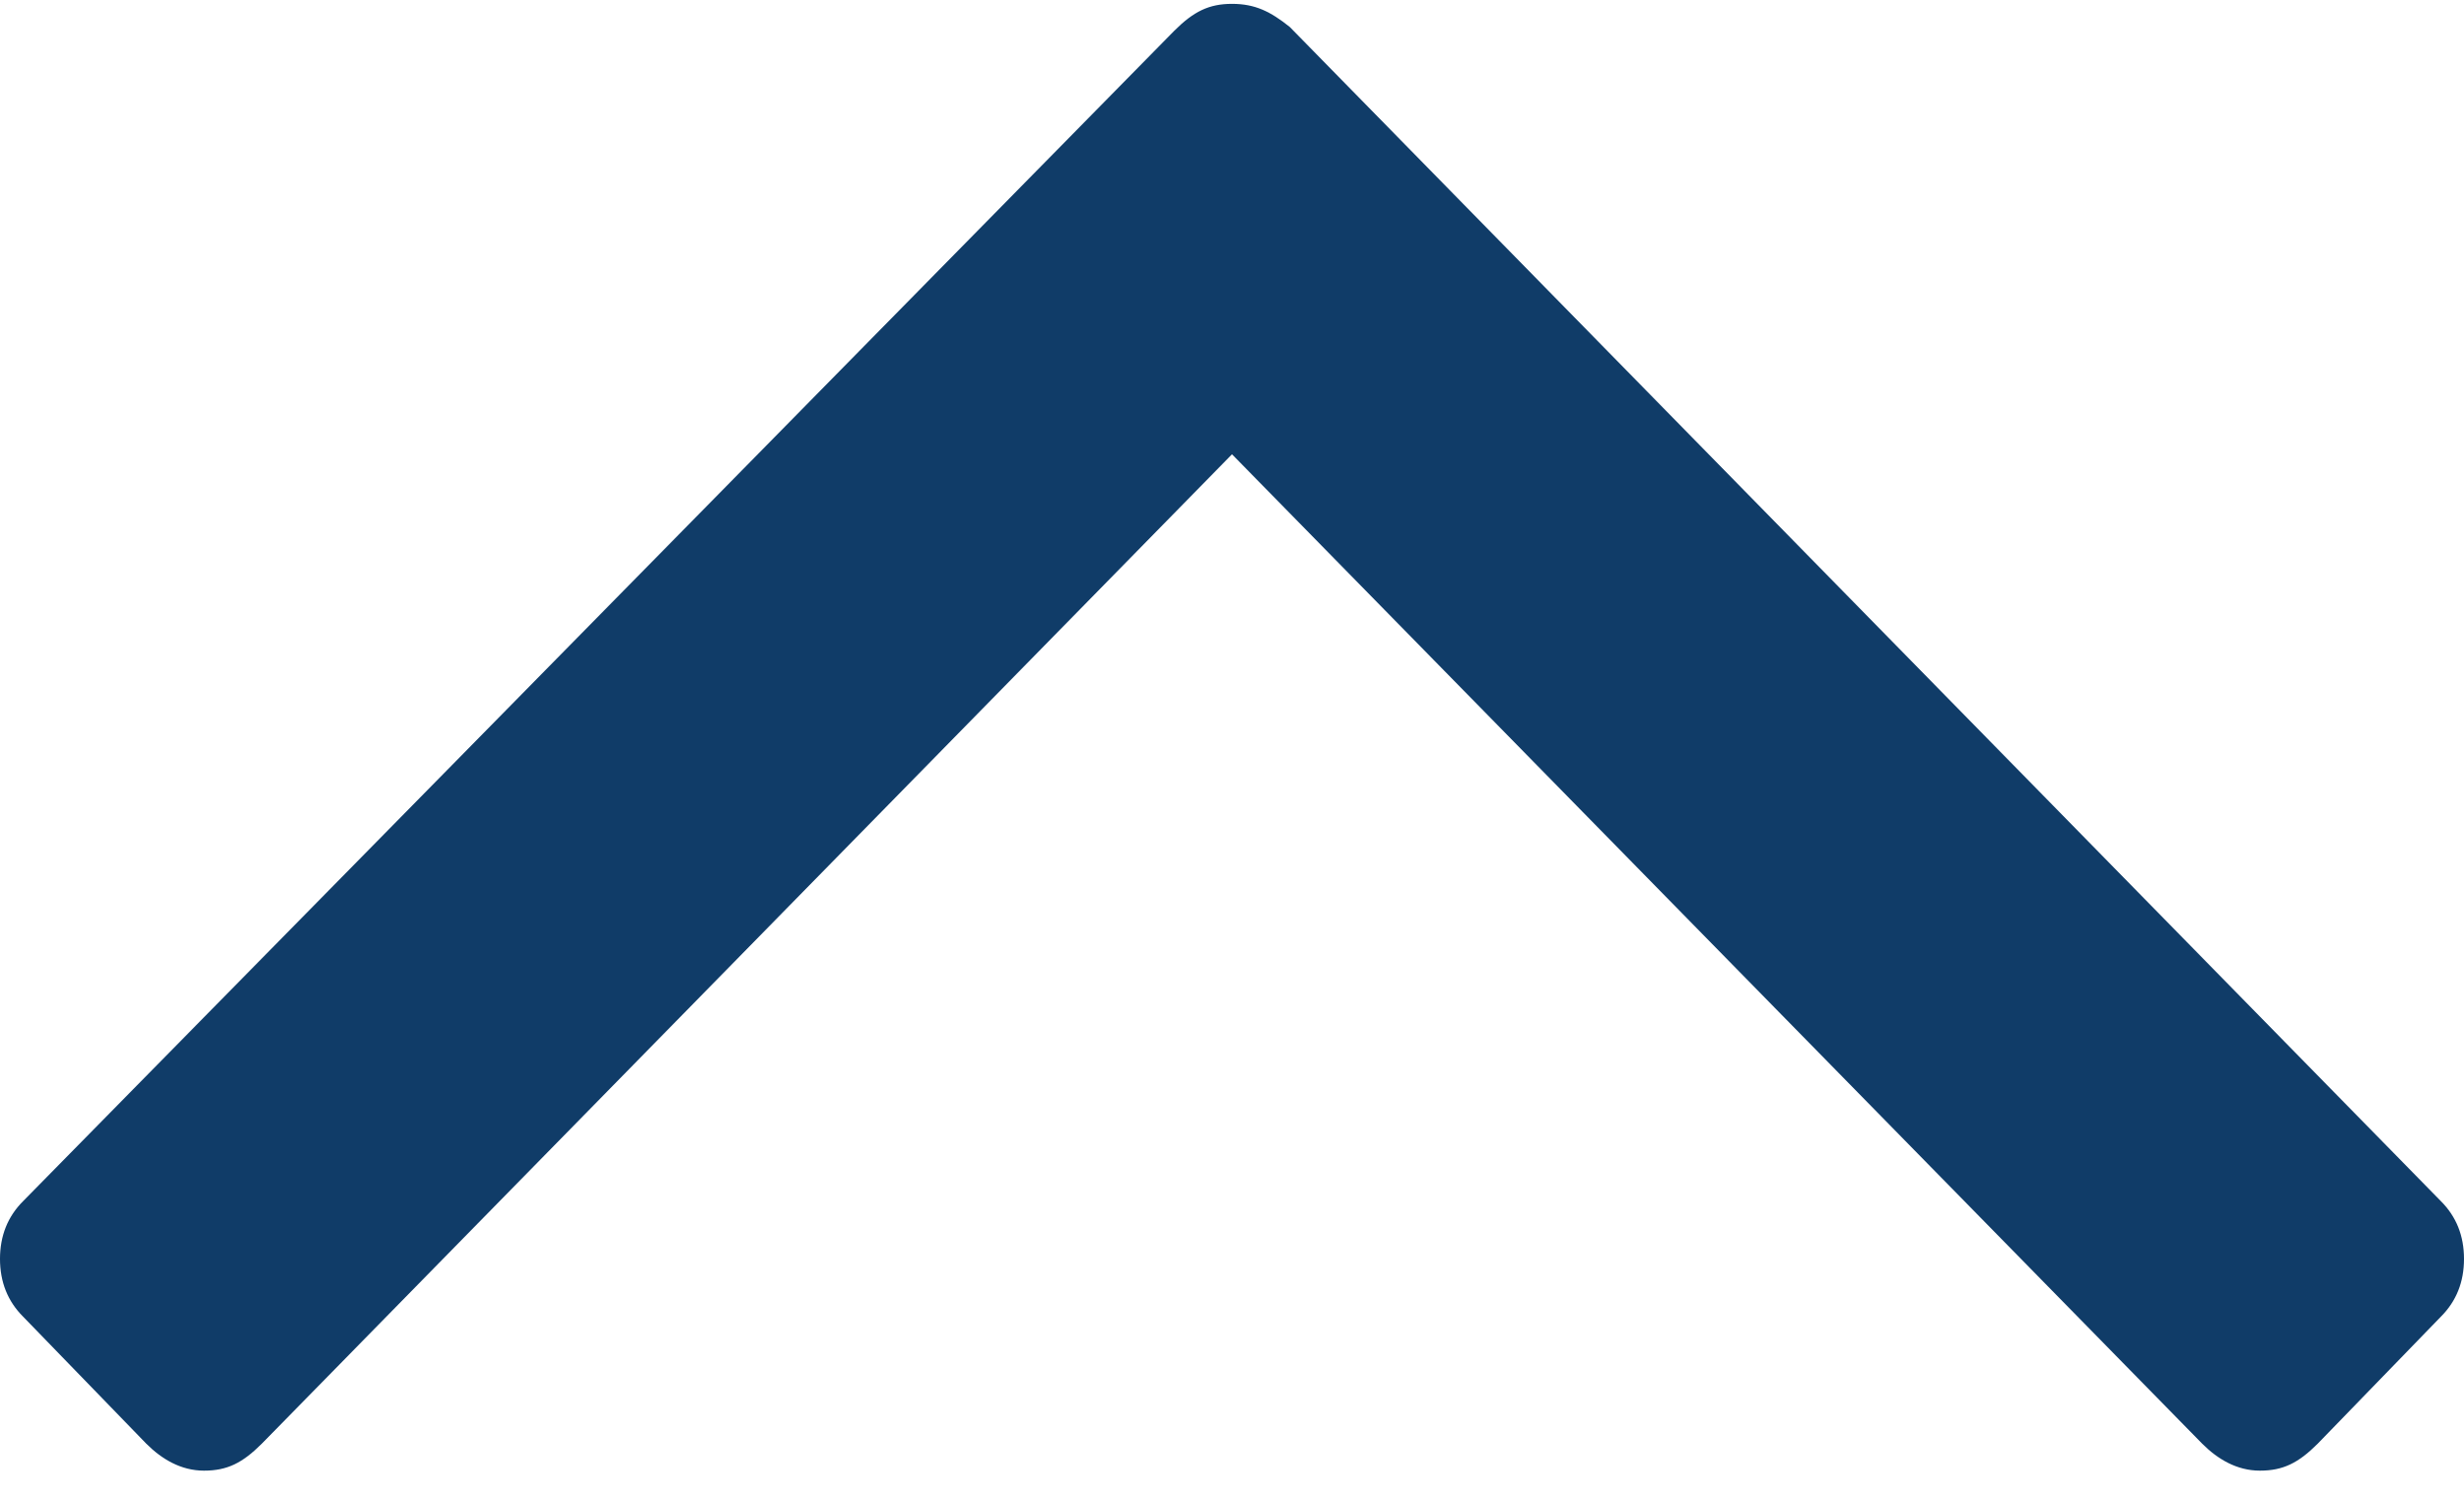
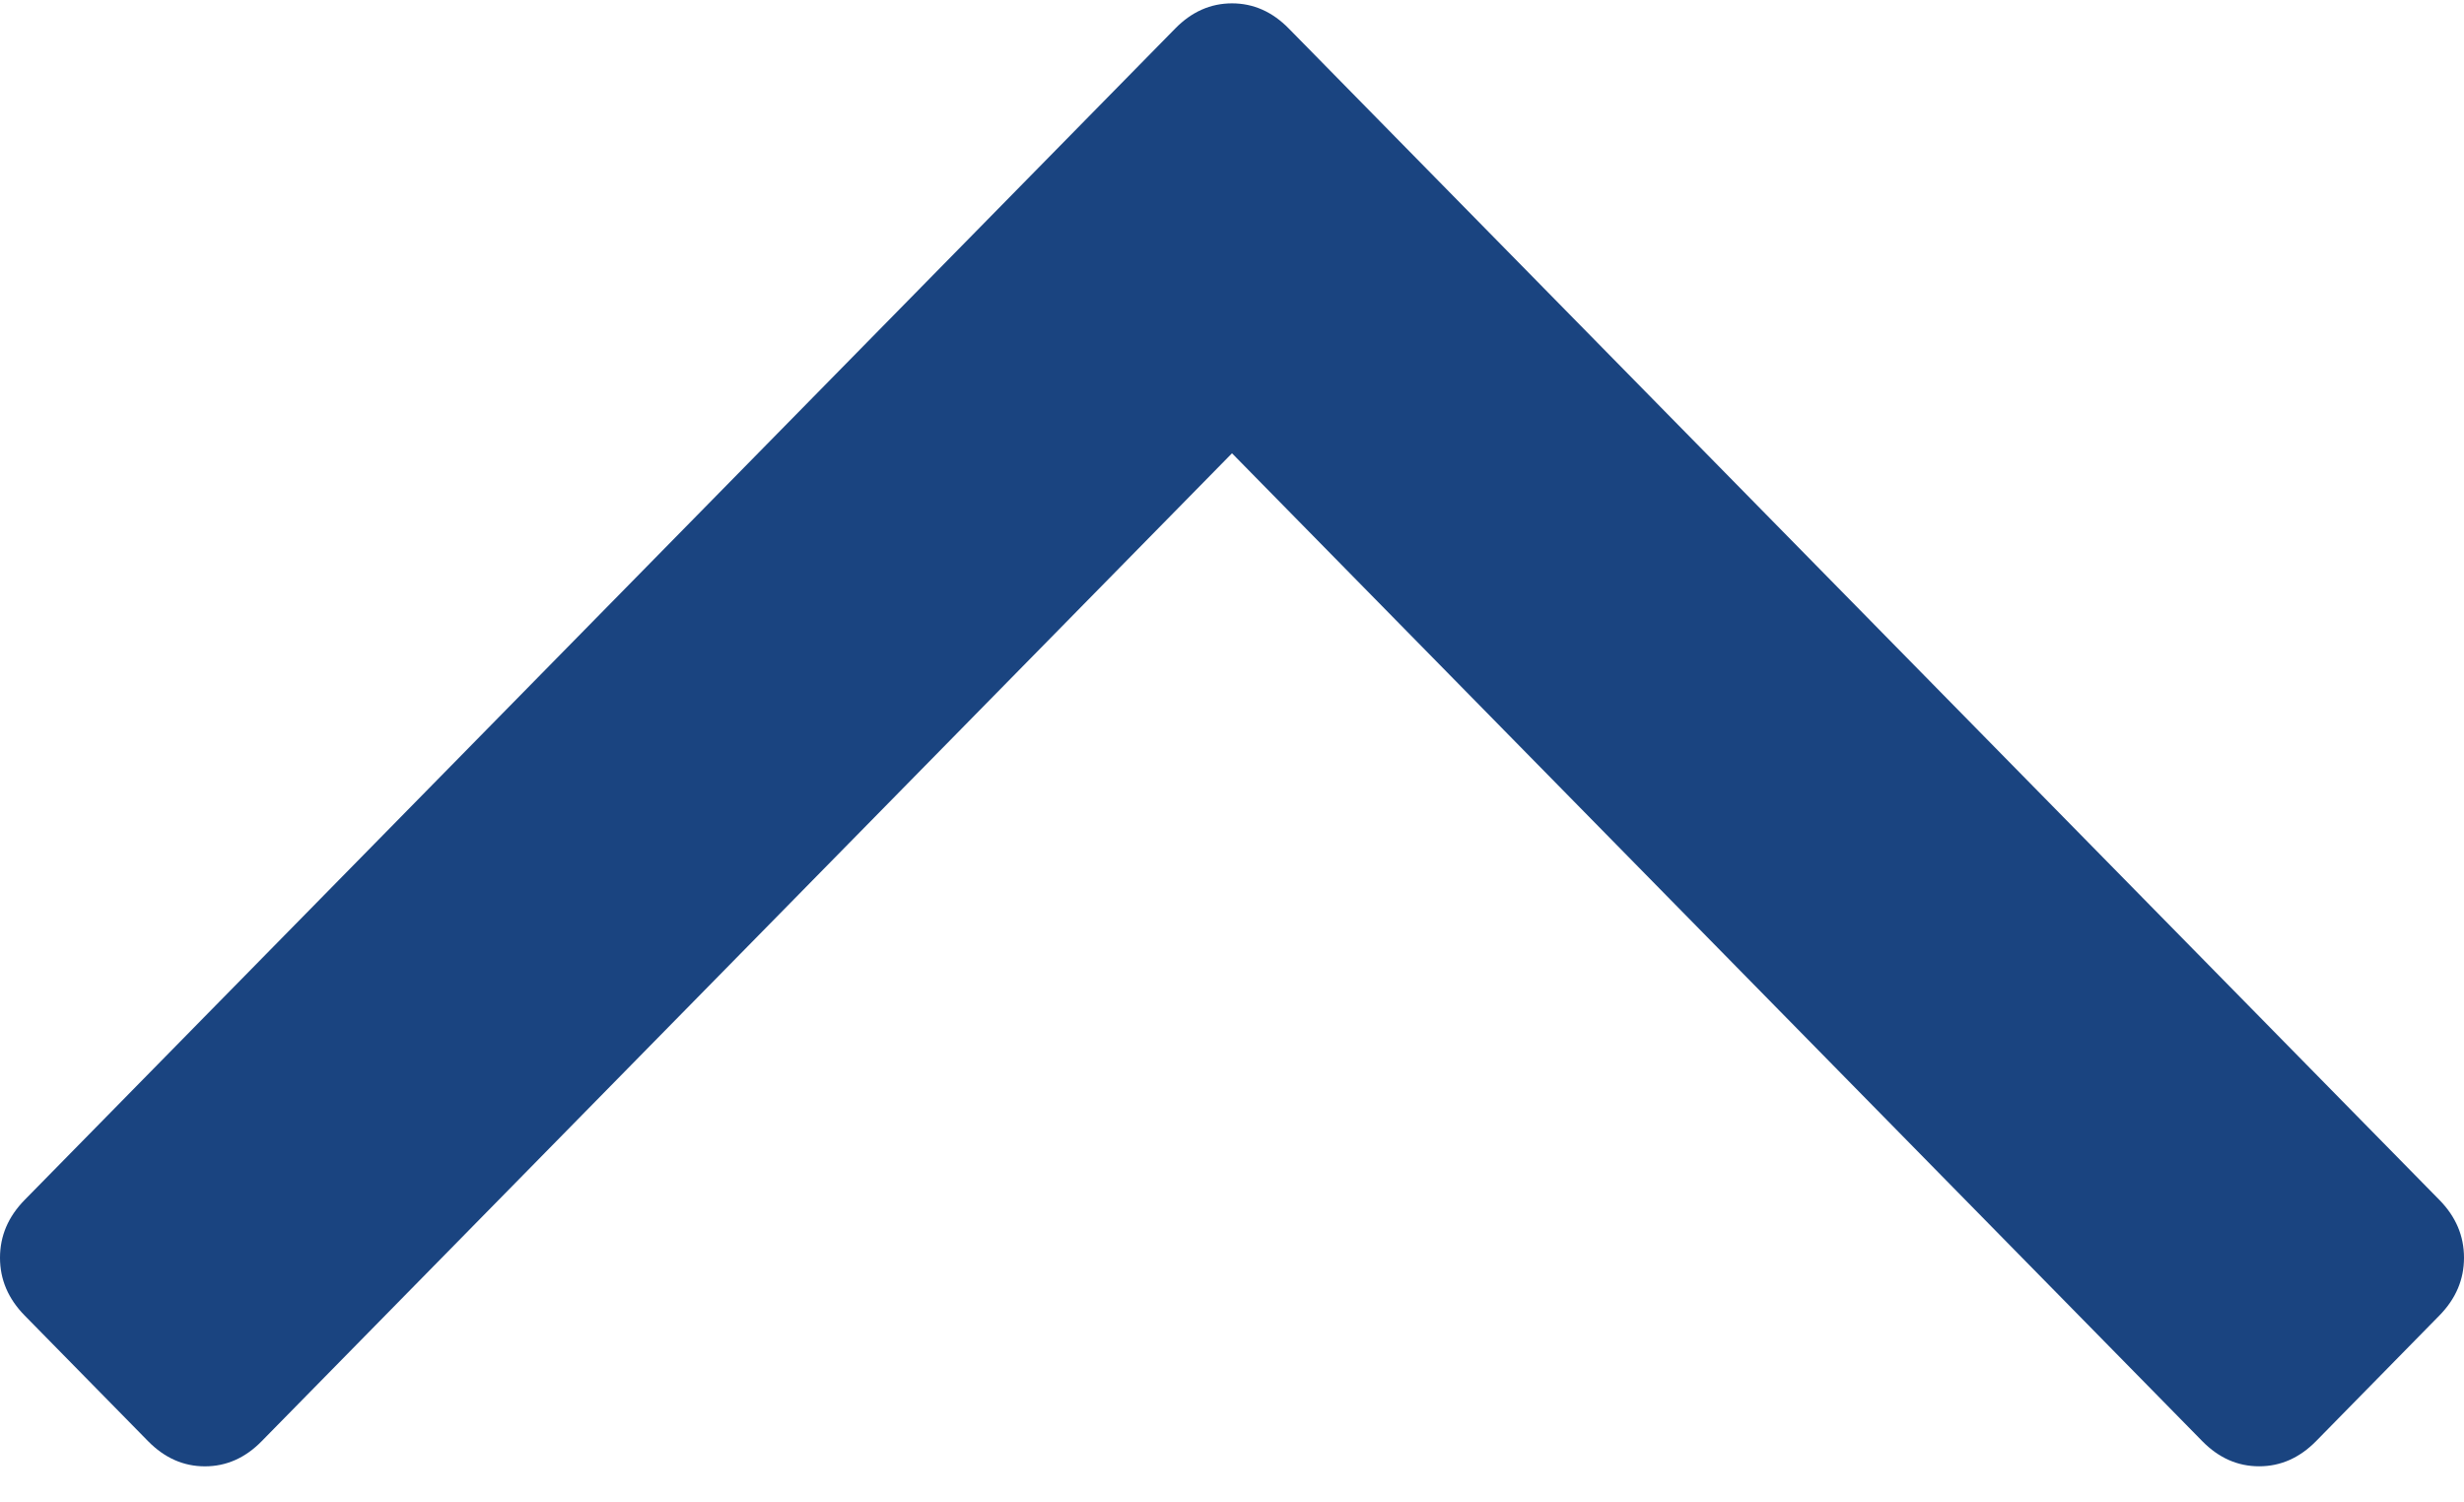
- <svg xmlns="http://www.w3.org/2000/svg" version="1.1" id="Layer_1" x="0px" y="0px" viewBox="0 0 64 39" style="enable-background:new 0 0 64 39;" xml:space="preserve">
-   <style type="text/css">
- 	.st0{fill:#103C68;}
- </style>
-   <path class="st0" d="M63.4,31.2L33.5,0.7C33,0.3,32.6,0.1,32,0.1c-0.6,0-1,0.2-1.5,0.7L0.6,31.2C0.2,31.6,0,32.1,0,32.7  s0.2,1.1,0.6,1.5l3.2,3.3c0.4,0.4,0.9,0.7,1.5,0.7s1-0.2,1.5-0.7L32,11.8l25.2,25.7c0.4,0.4,0.9,0.7,1.5,0.7s1-0.2,1.5-0.7l3.2-3.3  c0.4-0.4,0.6-0.9,0.6-1.5S63.8,31.6,63.4,31.2z" />
+ <svg xmlns="http://www.w3.org/2000/svg" width="64" height="39" viewBox="0 0 64 39">
+   <path fill="#1A4480" d="M63.36 31.167L33.475.741C33.048.305 32.556.087 32 .087c-.555 0-1.048.218-1.475.654L.641 31.167C.213 31.603 0 32.103 0 32.67s.214 1.067.642 1.502l3.205 3.263c.428.436.92.653 1.475.653.556 0 1.048-.217 1.475-.653L32 11.774l25.204 25.662c.427.435.92.651 1.474.651.557 0 1.049-.217 1.476-.65l3.206-3.266c.428-.435.64-.936.64-1.502s-.212-1.067-.64-1.502z" />
</svg>
